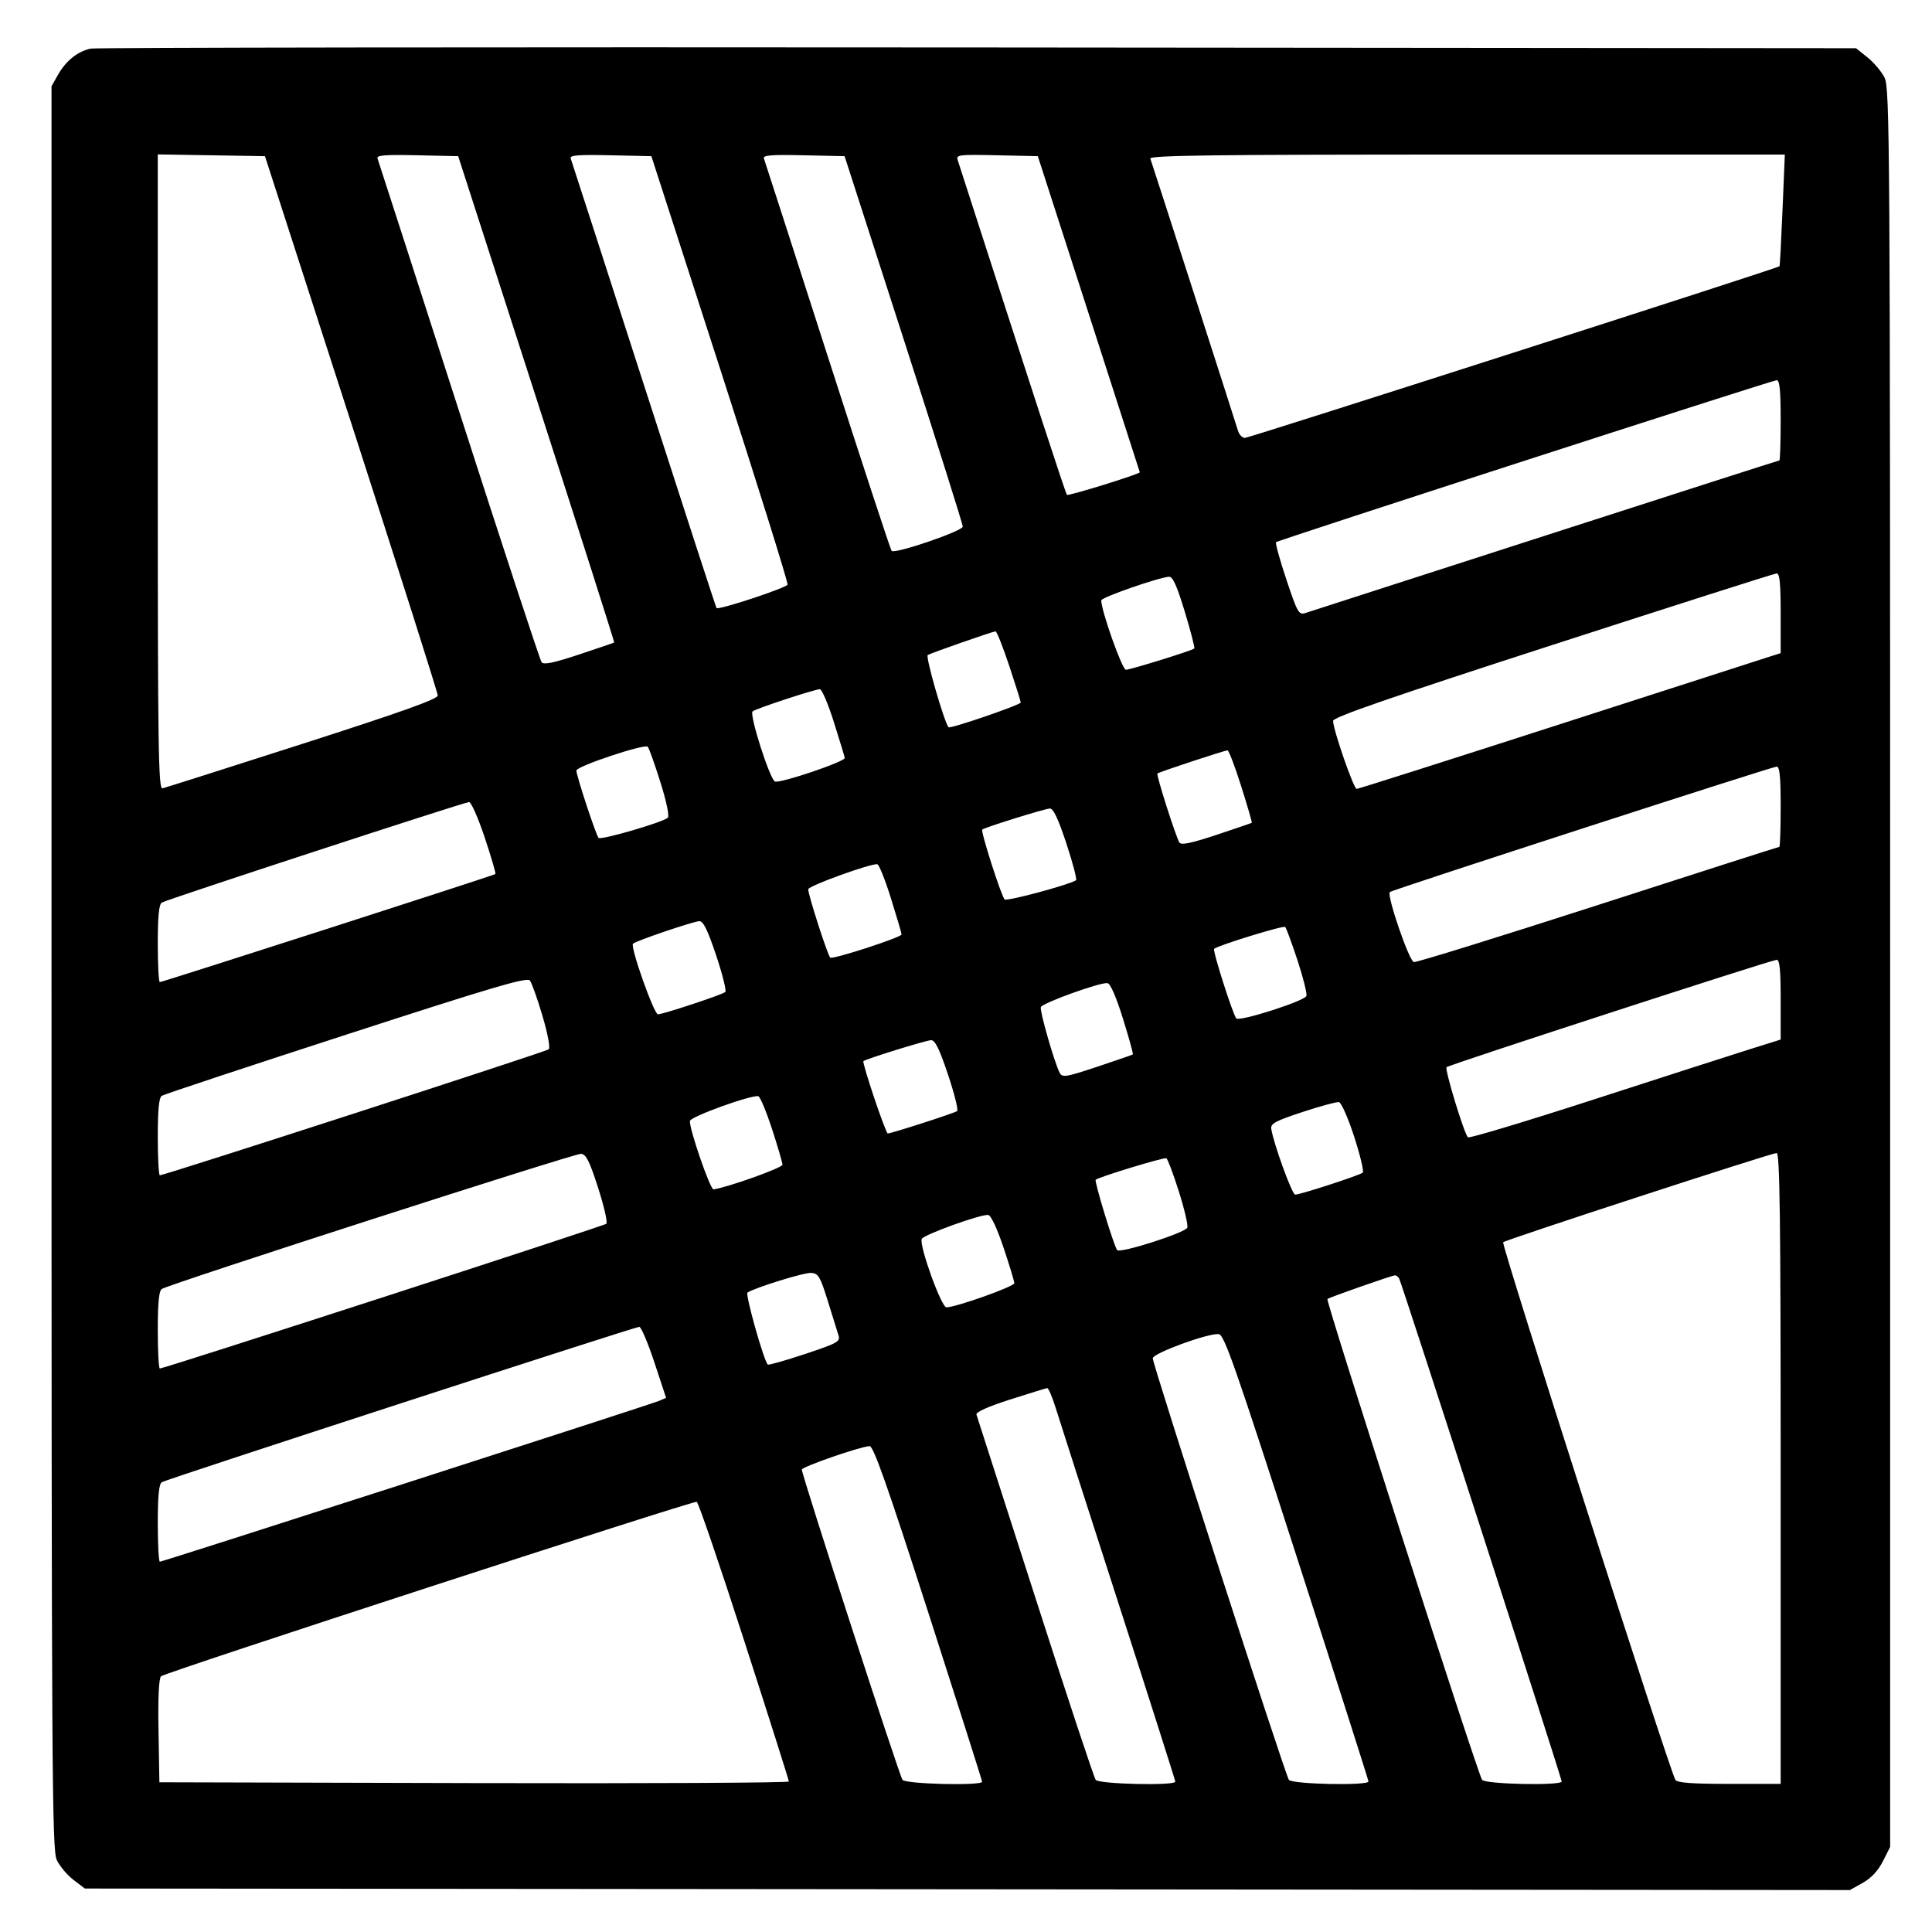
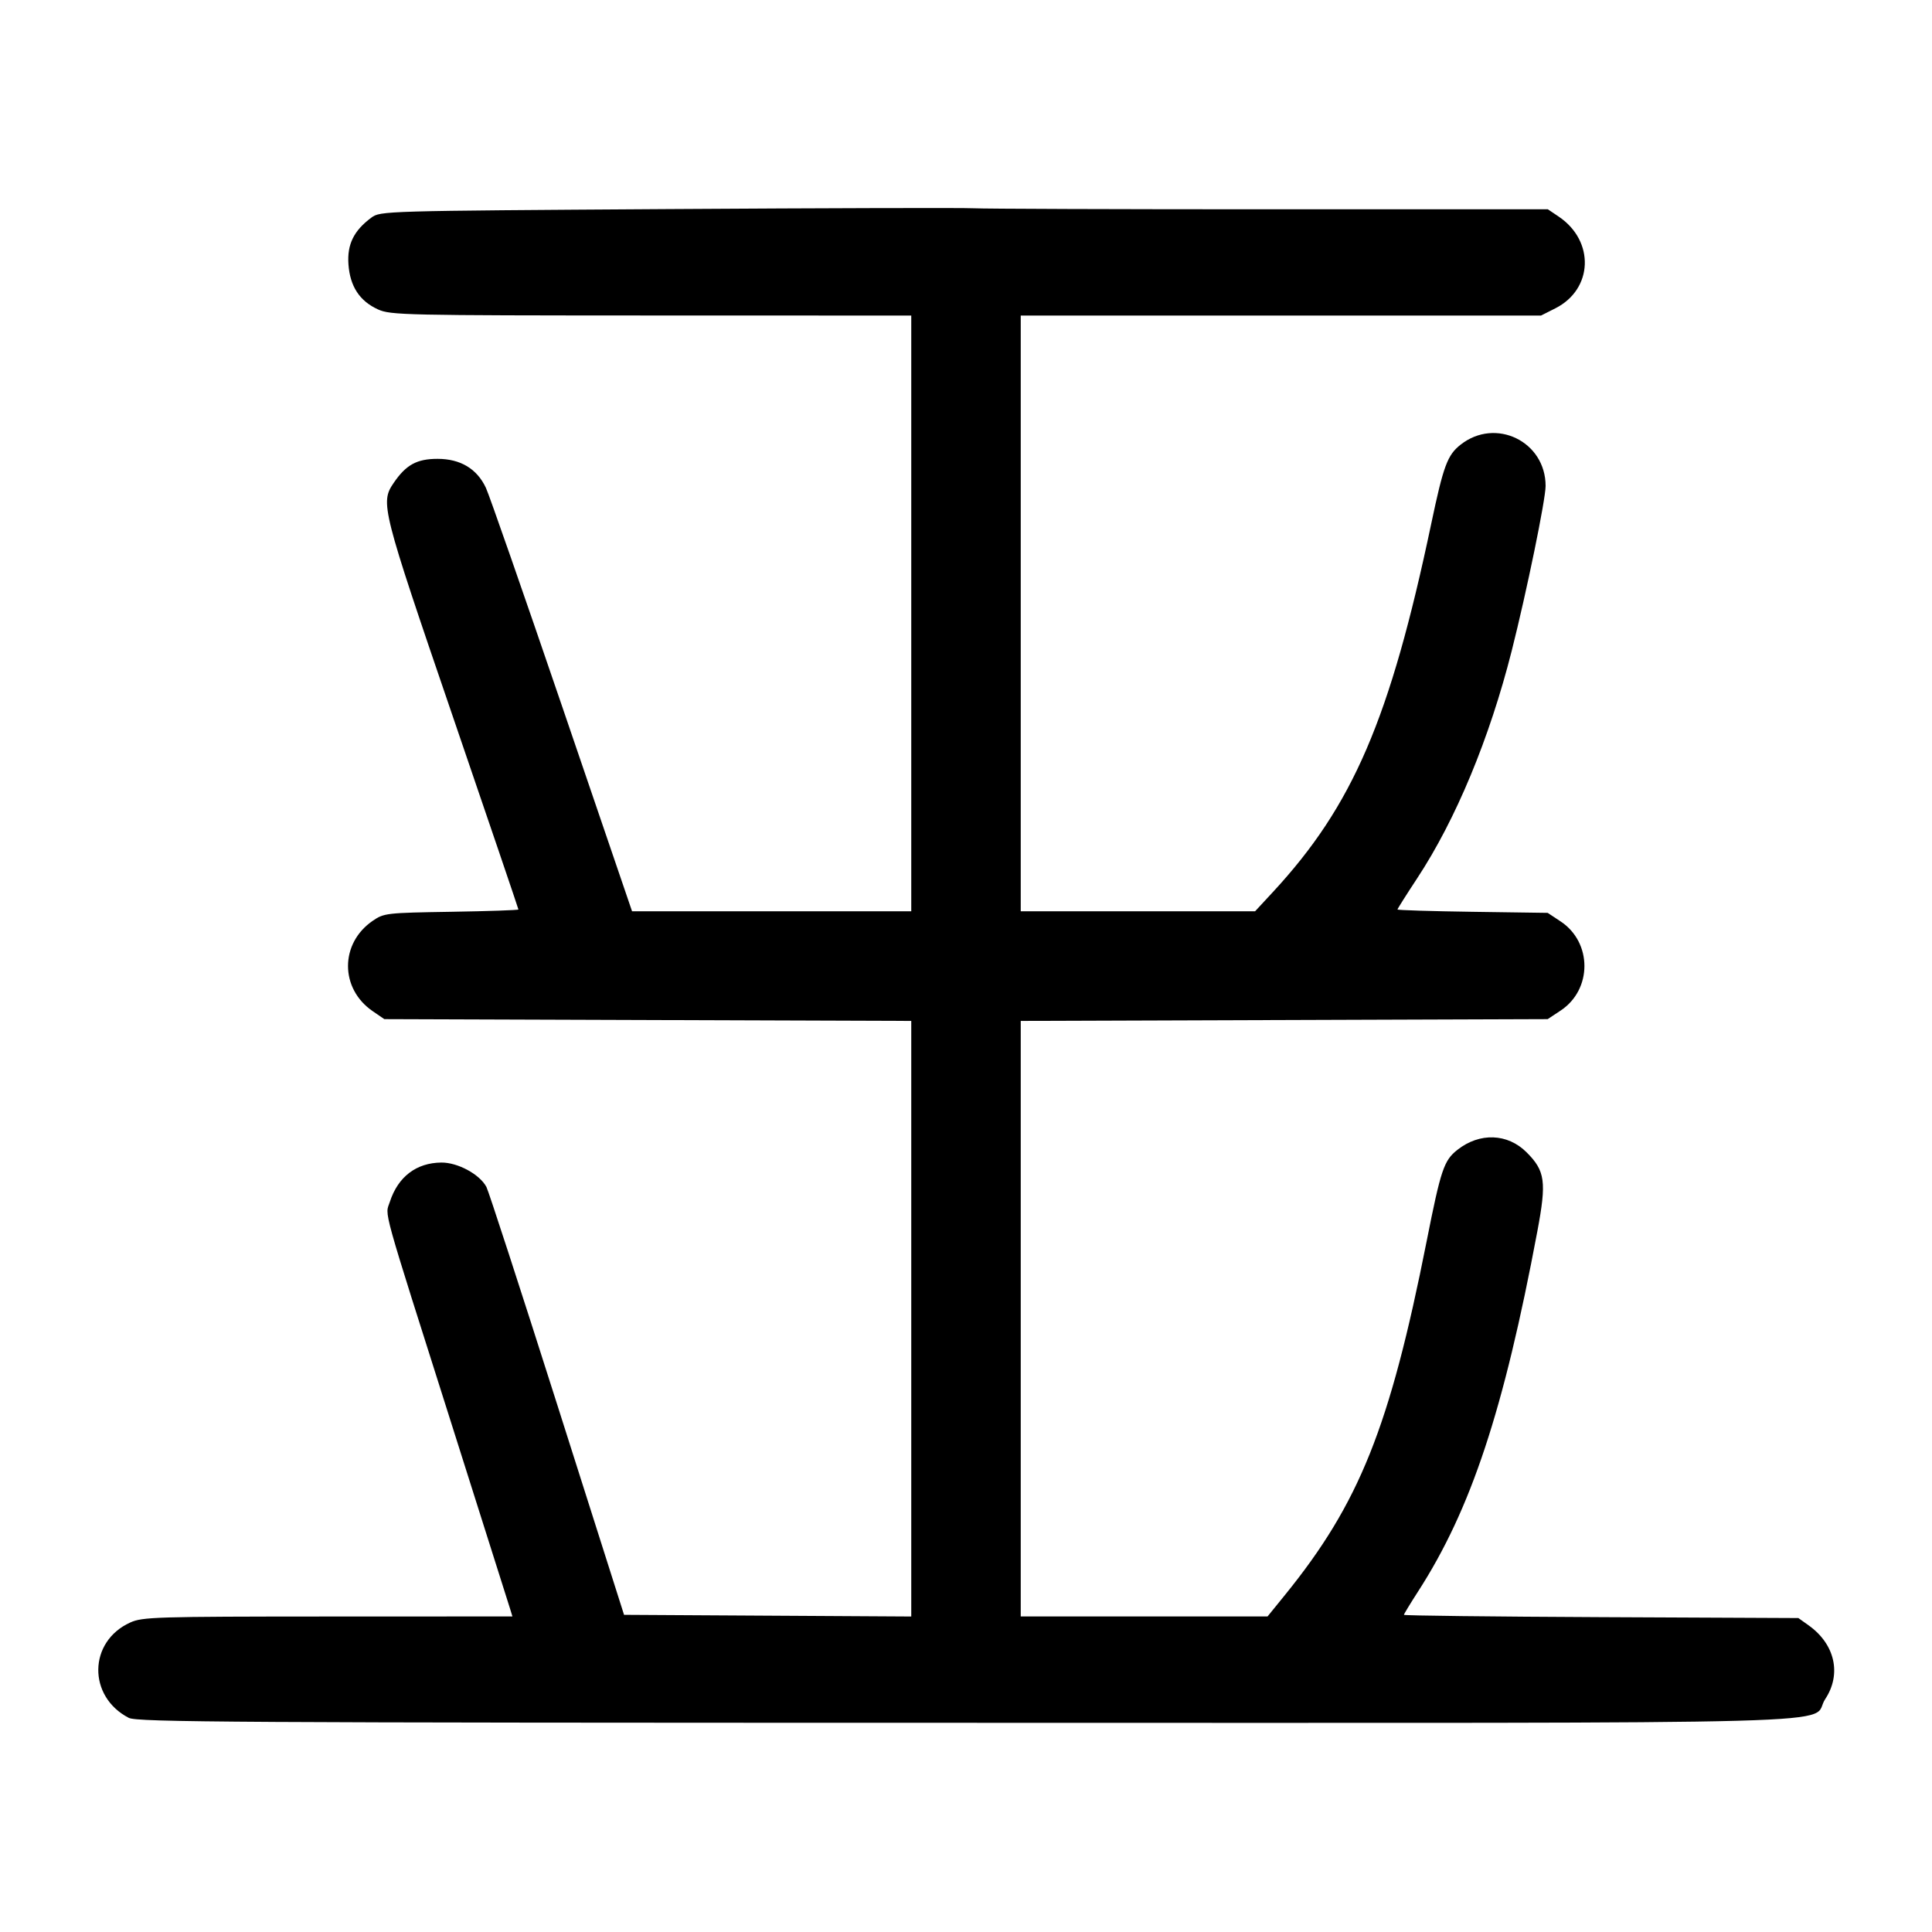
<svg xmlns="http://www.w3.org/2000/svg" width="1000" height="1000" viewBox="0 0 1000 1000" version="1.1" id="svg5">
-   <path d="M46.989 25.157 C 40.310 26.523,34.197 31.379,30.113 38.560 L 26.667 44.621 26.667 500.808 C 26.667 920.246,26.887 957.460,29.401 962.759 C 30.905 965.928,34.784 970.542,38.021 973.011 L 43.907 977.500 500.704 977.894 L 957.500 978.289 964.167 974.554 C 968.556 972.095,972.114 968.282,974.583 963.390 L 978.333 955.960 978.331 500.897 C 978.328 70.950,978.167 45.518,975.414 40.119 C 973.811 36.975,969.839 32.279,966.586 29.682 L 960.671 24.961 506.250 24.564 C 256.318 24.345,49.651 24.612,46.989 25.157 M181.859 219.167 C 206.453 295.250,226.582 358.625,226.591 360.000 C 226.602 361.829,207.802 368.541,156.574 385.000 C 118.056 397.375,85.445 407.742,84.104 408.039 C 81.978 408.509,81.667 387.576,81.667 244.249 L 81.667 79.919 109.405 80.376 L 137.143 80.833 181.859 219.167 M277.728 206.547 C 300.040 275.689,318.117 332.396,317.898 332.562 C 317.679 332.729,309.474 335.529,299.665 338.784 C 286.534 343.142,281.434 344.193,280.330 342.769 C 279.506 341.704,260.241 283.083,237.518 212.500 C 214.796 141.917,195.845 83.206,195.404 82.032 C 194.774 80.352,199.134 79.997,215.882 80.365 L 237.161 80.833 277.728 206.547 M372.709 190.833 C 392.266 251.333,407.986 301.628,407.641 302.599 C 407.037 304.302,371.955 315.880,370.879 314.732 C 370.587 314.421,353.665 262.417,333.274 199.167 C 312.883 135.917,295.840 83.206,295.401 82.032 C 294.774 80.352,299.134 79.997,315.878 80.365 L 337.151 80.833 372.709 190.833 M467.747 175.617 C 484.569 227.748,498.333 271.371,498.333 272.557 C 498.333 274.863,463.239 286.863,461.505 285.150 C 460.958 284.609,446.041 239.167,428.356 184.167 C 410.671 129.167,395.842 83.206,395.403 82.032 C 394.774 80.352,399.134 79.997,415.882 80.365 L 437.160 80.833 467.747 175.617 M563.548 162.500 C 578.054 207.417,589.940 244.292,589.961 244.446 C 590.086 245.344,552.968 256.857,552.252 256.141 C 551.550 255.439,536.468 209.227,495.701 82.866 C 494.811 80.110,496.254 79.932,515.959 80.366 L 537.175 80.833 563.548 162.500 M922.628 108.728 C 921.971 124.528,921.267 137.622,921.064 137.825 C 920.057 138.832,646.496 226.667,644.366 226.667 C 643.005 226.667,641.389 224.979,640.775 222.917 C 639.271 217.869,596.385 84.725,595.411 82.083 C 594.800 80.426,628.263 80.000,759.233 80.000 L 923.823 80.000 922.628 108.728 M921.667 217.500 C 921.667 228.958,921.365 238.333,920.996 238.333 C 920.627 238.333,866.065 255.850,799.746 277.258 C 733.427 298.667,677.550 316.695,675.575 317.321 C 672.260 318.370,671.510 317.035,665.819 299.957 C 662.428 289.782,660.020 281.092,660.466 280.645 C 661.518 279.593,916.839 196.977,919.583 196.800 C 921.146 196.700,921.667 201.873,921.667 217.500 M921.667 317.371 L 921.667 338.075 916.250 339.782 C 913.271 340.721,864.230 356.530,807.270 374.912 C 750.309 393.294,703.031 408.333,702.207 408.333 C 700.654 408.333,690.000 377.605,690.000 373.126 C 690.000 371.240,719.167 361.146,803.750 333.760 C 866.313 313.503,918.438 296.871,919.583 296.798 C 921.145 296.700,921.667 301.848,921.667 317.371 M613.267 316.695 C 616.328 326.795,618.532 335.336,618.166 335.676 C 617.006 336.754,585.059 346.667,582.745 346.667 C 580.850 346.667,570.000 316.095,570.000 310.757 C 570.000 309.224,599.561 298.919,605.101 298.520 C 607.010 298.383,609.185 303.223,613.267 316.695 M522.362 344.586 C 525.646 354.442,528.333 363.005,528.333 363.615 C 528.333 364.836,491.758 377.371,490.963 376.423 C 488.685 373.706,478.928 339.829,480.198 339.044 C 481.886 338.001,513.353 327.012,515.279 326.793 C 515.891 326.724,519.078 334.731,522.362 344.586 M431.609 373.750 C 434.573 383.146,437.111 391.490,437.249 392.292 C 437.573 394.174,403.892 405.571,401.133 404.512 C 398.505 403.504,387.752 369.885,389.526 368.223 C 390.966 366.874,421.385 356.841,424.360 356.734 C 425.384 356.697,428.646 364.354,431.609 373.750 M341.762 404.667 C 344.926 414.719,346.544 422.423,345.666 423.254 C 343.187 425.603,310.975 434.985,309.819 433.695 C 308.444 432.161,298.333 401.470,298.333 398.829 C 298.333 396.637,333.495 384.906,335.263 386.507 C 335.866 387.053,338.791 395.225,341.762 404.667 M642.441 406.944 C 645.683 417.180,648.147 425.699,647.917 425.876 C 647.688 426.053,639.446 428.871,629.603 432.138 C 616.606 436.452,611.370 437.543,610.480 436.123 C 608.601 433.126,598.375 401.069,599.075 400.370 C 599.806 399.638,633.631 388.469,635.358 388.389 C 636.013 388.358,639.200 396.708,642.441 406.944 M921.667 417.500 C 921.667 428.958,921.357 438.333,920.979 438.333 C 920.600 438.333,878.426 451.855,827.259 468.381 C 776.092 484.908,733.140 498.220,731.811 497.964 C 729.351 497.490,717.676 463.445,719.381 461.720 C 720.466 460.622,916.701 396.991,919.583 396.803 C 921.146 396.701,921.667 401.872,921.667 417.500 M250.868 433.438 C 254.247 443.579,256.747 452.116,256.423 452.408 C 255.655 453.100,84.100 508.333,82.719 508.333 C 82.140 508.333,81.667 499.378,81.667 488.432 C 81.667 474.391,82.277 468.133,83.741 467.182 C 86.082 465.660,239.760 415.381,242.779 415.149 C 243.849 415.067,247.489 423.297,250.868 433.438 M551.981 436.660 C 555.311 446.740,557.540 455.283,556.934 455.645 C 552.729 458.157,521.013 466.659,519.987 465.550 C 518.173 463.587,507.506 430.265,508.415 429.397 C 509.549 428.313,540.456 418.674,543.380 418.492 C 545.184 418.379,547.689 423.671,551.981 436.660 M461.204 465.129 C 464.190 474.683,466.641 483.025,466.650 483.666 C 466.671 485.142,431.316 496.647,429.744 495.675 C 428.539 494.930,418.333 463.286,418.333 460.295 C 418.333 458.543,451.264 446.637,454.136 447.351 C 455.037 447.575,458.217 455.575,461.204 465.129 M370.679 494.507 C 373.964 504.319,376.093 512.851,375.410 513.466 C 373.868 514.854,343.212 525.000,340.560 525.000 C 338.471 525.000,326.104 490.022,327.637 488.451 C 329.014 487.042,358.715 476.950,361.936 476.798 C 364.006 476.700,366.212 481.169,370.679 494.507 M671.616 497.140 C 674.566 506.109,676.619 514.387,676.178 515.536 C 675.172 518.157,641.546 528.917,639.911 527.141 C 638.163 525.241,627.523 491.905,628.415 491.119 C 630.468 489.309,664.308 478.891,665.209 479.792 C 665.783 480.365,668.666 488.171,671.616 497.140 M921.667 517.371 L 921.667 538.074 905.417 543.176 C 896.479 545.982,860.297 557.633,825.011 569.066 C 789.725 580.500,760.372 589.325,759.782 588.678 C 757.699 586.393,747.677 553.434,748.741 552.370 C 749.974 551.137,916.402 497.003,919.583 496.800 C 921.145 496.700,921.667 501.848,921.667 517.371 M280.784 525.812 C 283.528 535.105,284.880 542.373,284.006 543.136 C 282.605 544.359,85.118 608.333,82.744 608.333 C 82.152 608.333,81.667 599.378,81.667 588.432 C 81.667 574.360,82.276 568.135,83.746 567.182 C 84.890 566.440,127.828 552.203,179.163 535.543 C 255.640 510.724,272.821 505.663,274.278 507.527 C 275.256 508.778,278.183 517.006,280.784 525.812 M581.247 527.257 C 584.345 537.204,586.644 545.535,586.356 545.771 C 586.069 546.006,577.769 548.875,567.912 552.147 C 551.632 557.550,549.853 557.839,548.501 555.298 C 545.841 550.297,538.077 523.269,538.735 521.296 C 539.440 519.179,569.413 508.375,573.224 508.864 C 574.722 509.056,577.720 515.928,581.247 527.257 M490.679 556.174 C 493.964 565.986,496.093 574.494,495.410 575.082 C 494.247 576.081,461.429 586.667,459.495 586.667 C 458.411 586.667,446.083 550.009,446.911 549.247 C 448.143 548.112,479.296 538.464,481.936 538.400 C 483.990 538.351,486.248 542.941,490.679 556.174 M399.573 584.300 C 402.547 593.393,404.984 601.749,404.990 602.868 C 404.998 604.455,376.773 614.543,369.324 615.616 C 367.607 615.863,356.550 583.737,357.125 580.172 C 357.484 577.945,388.891 566.605,392.500 567.400 C 393.417 567.602,396.600 575.207,399.573 584.300 M700.908 588.299 C 704.021 597.905,706.028 606.293,705.367 606.938 C 704.006 608.268,673.103 618.333,670.382 618.333 C 668.775 618.333,659.222 592.055,658.004 584.286 C 657.579 581.577,660.120 580.208,674.167 575.577 C 683.333 572.555,691.827 570.252,693.041 570.458 C 694.255 570.664,697.795 578.693,700.908 588.299 M309.592 614.833 C 312.659 624.366,314.567 632.729,313.834 633.418 C 312.594 634.583,85.085 708.333,82.733 708.333 C 82.146 708.333,81.667 699.378,81.667 688.432 C 81.667 674.375,82.277 668.134,83.744 667.182 C 87.789 664.556,297.551 596.921,300.758 597.208 C 303.357 597.441,305.147 601.012,309.592 614.833 M921.667 760.000 L 921.667 923.333 895.098 923.333 C 875.674 923.333,868.167 922.773,867.182 921.250 C 864.307 916.809,776.936 644.100,778.031 642.988 C 779.305 641.694,916.219 597.022,919.583 596.802 C 921.237 596.695,921.667 630.372,921.667 760.000 M610.166 616.679 C 613.048 625.769,615.019 634.212,614.548 635.442 C 613.541 638.066,579.786 648.868,578.237 647.062 C 576.647 645.208,566.339 611.439,567.123 610.655 C 568.519 609.259,602.547 598.897,603.714 599.512 C 604.381 599.864,607.285 607.589,610.166 616.679 M519.435 645.769 C 522.496 654.901,525.000 663.179,525.000 664.165 C 525.000 665.915,494.771 676.667,489.852 676.667 C 487.252 676.667,475.816 645.051,477.063 641.310 C 477.769 639.194,507.727 628.370,511.518 628.862 C 512.917 629.043,516.125 635.895,519.435 645.769 M428.451 673.333 C 430.864 681.125,433.353 689.116,433.982 691.092 C 435.036 694.408,433.706 695.155,416.624 700.848 C 406.449 704.238,397.799 706.688,397.402 706.291 C 395.278 704.167,385.614 669.817,386.915 669.013 C 391.345 666.275,416.405 658.557,419.948 658.839 C 423.585 659.129,424.572 660.812,428.451 673.333 M724.163 661.661 C 725.370 663.614,808.302 920.243,808.321 922.083 C 808.344 924.346,768.908 923.549,767.127 921.250 C 764.920 918.401,686.097 673.348,687.073 672.371 C 687.863 671.582,719.858 660.360,721.985 660.126 C 722.618 660.057,723.599 660.748,724.163 661.661 M338.679 705.089 L 344.765 723.512 341.133 725.084 C 336.713 726.997,84.258 808.333,82.741 808.333 C 82.150 808.333,81.667 799.378,81.667 788.432 C 81.667 774.378,82.277 768.134,83.743 767.182 C 86.018 765.704,328.104 686.935,330.880 686.769 C 331.822 686.713,335.331 694.957,338.679 705.089 M671.199 805.833 C 691.607 869.083,708.312 921.396,708.319 922.083 C 708.345 924.347,668.908 923.549,667.132 921.250 C 665.231 918.789,596.667 706.470,596.667 703.045 C 596.667 700.471,625.174 690.020,630.796 690.533 C 633.640 690.792,639.174 706.585,671.199 805.833 M546.423 728.750 C 548.196 734.479,562.851 780.083,578.990 830.092 C 595.129 880.101,608.333 921.539,608.333 922.176 C 608.333 924.376,568.862 923.490,567.131 921.250 C 566.245 920.104,552.151 877.542,535.810 826.667 C 519.469 775.792,505.788 733.273,505.408 732.180 C 504.971 730.923,511.350 728.070,522.776 724.410 C 532.707 721.229,541.366 718.560,542.016 718.480 C 542.667 718.399,544.650 723.021,546.423 728.750 M480.504 834.721 C 495.810 882.234,508.333 921.609,508.333 922.221 C 508.333 924.391,468.840 923.460,467.132 921.250 C 465.497 919.134,414.976 763.427,415.029 760.670 C 415.058 759.206,444.928 748.838,450.087 748.502 C 452.068 748.373,459.202 768.597,480.504 834.721 M385.197 849.238 C 397.903 888.615,408.307 921.400,408.316 922.092 C 408.326 922.784,335.021 923.159,245.417 922.925 L 82.500 922.500 82.040 895.960 C 81.741 878.773,82.206 868.794,83.358 867.642 C 85.278 865.722,358.205 776.833,360.631 777.338 C 361.436 777.506,372.491 809.861,385.197 849.238 " stroke="none" fill-rule="evenodd" fill="#000000" />
+   <path d="M345.538 108.221 C 198.079 109.159,196.873 109.194,192.205 112.653 C 183.125 119.382,179.634 126.487,180.353 136.776 C 181.153 148.217,186.139 155.830,195.668 160.158 C 202.148 163.100,209.439 163.262,337.083 163.297 L 471.667 163.333 471.667 317.500 L 471.667 471.667 399.407 471.667 L 327.147 471.667 290.885 365.417 C 270.941 306.979,253.219 256.167,251.503 252.500 C 246.888 242.640,238.318 237.500,226.494 237.500 C 215.748 237.500,210.158 240.568,203.750 249.983 C 196.783 260.220,197.508 263.085,234.167 370.242 C 252.958 425.172,268.333 470.398,268.333 470.745 C 268.333 471.092,252.714 471.628,233.624 471.938 C 199.842 472.485,198.753 472.611,192.879 476.638 C 175.879 488.295,175.880 511.710,192.882 523.362 L 198.920 527.500 335.294 527.963 L 471.667 528.427 471.667 682.564 L 471.667 836.701 397.336 836.267 L 323.006 835.833 288.393 726.974 C 269.355 667.101,252.872 616.419,251.764 614.348 C 248.253 607.788,236.905 601.658,228.416 601.737 C 215.482 601.856,206.021 609.077,201.786 622.066 C 199.309 629.659,196.846 620.805,234.128 738.333 C 249.976 788.292,263.456 830.854,264.083 832.917 L 265.225 836.667 169.696 836.703 C 80.307 836.738,73.730 836.938,67.369 839.827 C 45.701 849.668,45.291 878.113,66.658 889.162 C 70.984 891.399,120.503 891.691,500.017 891.718 C 980.366 891.752,935.776 892.983,944.732 879.440 C 953.279 866.515,949.807 851.034,936.184 841.316 L 930.833 837.500 828.750 837.034 C 772.604 836.778,726.667 836.239,726.667 835.836 C 726.667 835.433,729.948 830.018,733.959 823.802 C 761.368 781.322,778.308 730.176,795.736 637.282 C 800.555 611.592,799.801 606.075,790.151 596.426 C 780.328 586.603,765.878 586.086,754.359 595.146 C 747.367 600.647,745.792 605.326,738.422 642.500 C 719.310 738.903,703.613 778.087,665.082 825.578 L 656.085 836.667 592.209 836.667 L 528.333 836.667 528.333 682.547 L 528.333 528.427 664.706 527.963 L 801.079 527.500 807.779 523.065 C 824.201 512.196,824.203 487.808,807.782 476.935 L 801.086 472.500 762.209 471.949 C 740.828 471.646,723.333 471.105,723.333 470.746 C 723.333 470.387,727.914 463.135,733.514 454.630 C 753.535 424.219,770.986 382.224,782.473 336.809 C 790.216 306.201,800.000 258.589,800.000 251.523 C 800.000 228.485,774.122 215.912,756.018 230.153 C 749.172 235.537,747.145 240.995,740.795 271.134 C 719.485 372.272,700.254 416.999,658.843 461.727 L 649.641 471.667 588.987 471.667 L 528.333 471.667 528.333 317.500 L 528.333 163.333 662.980 163.333 L 797.627 163.333 805.050 159.583 C 824.618 149.698,825.536 124.751,806.797 112.123 L 801.174 108.333 657.498 108.333 C 578.476 108.333,509.400 108.095,503.994 107.805 C 498.589 107.514,427.284 107.701,345.538 108.221 " stroke="none" fill-rule="evenodd" fill="#000000" />
</svg>
